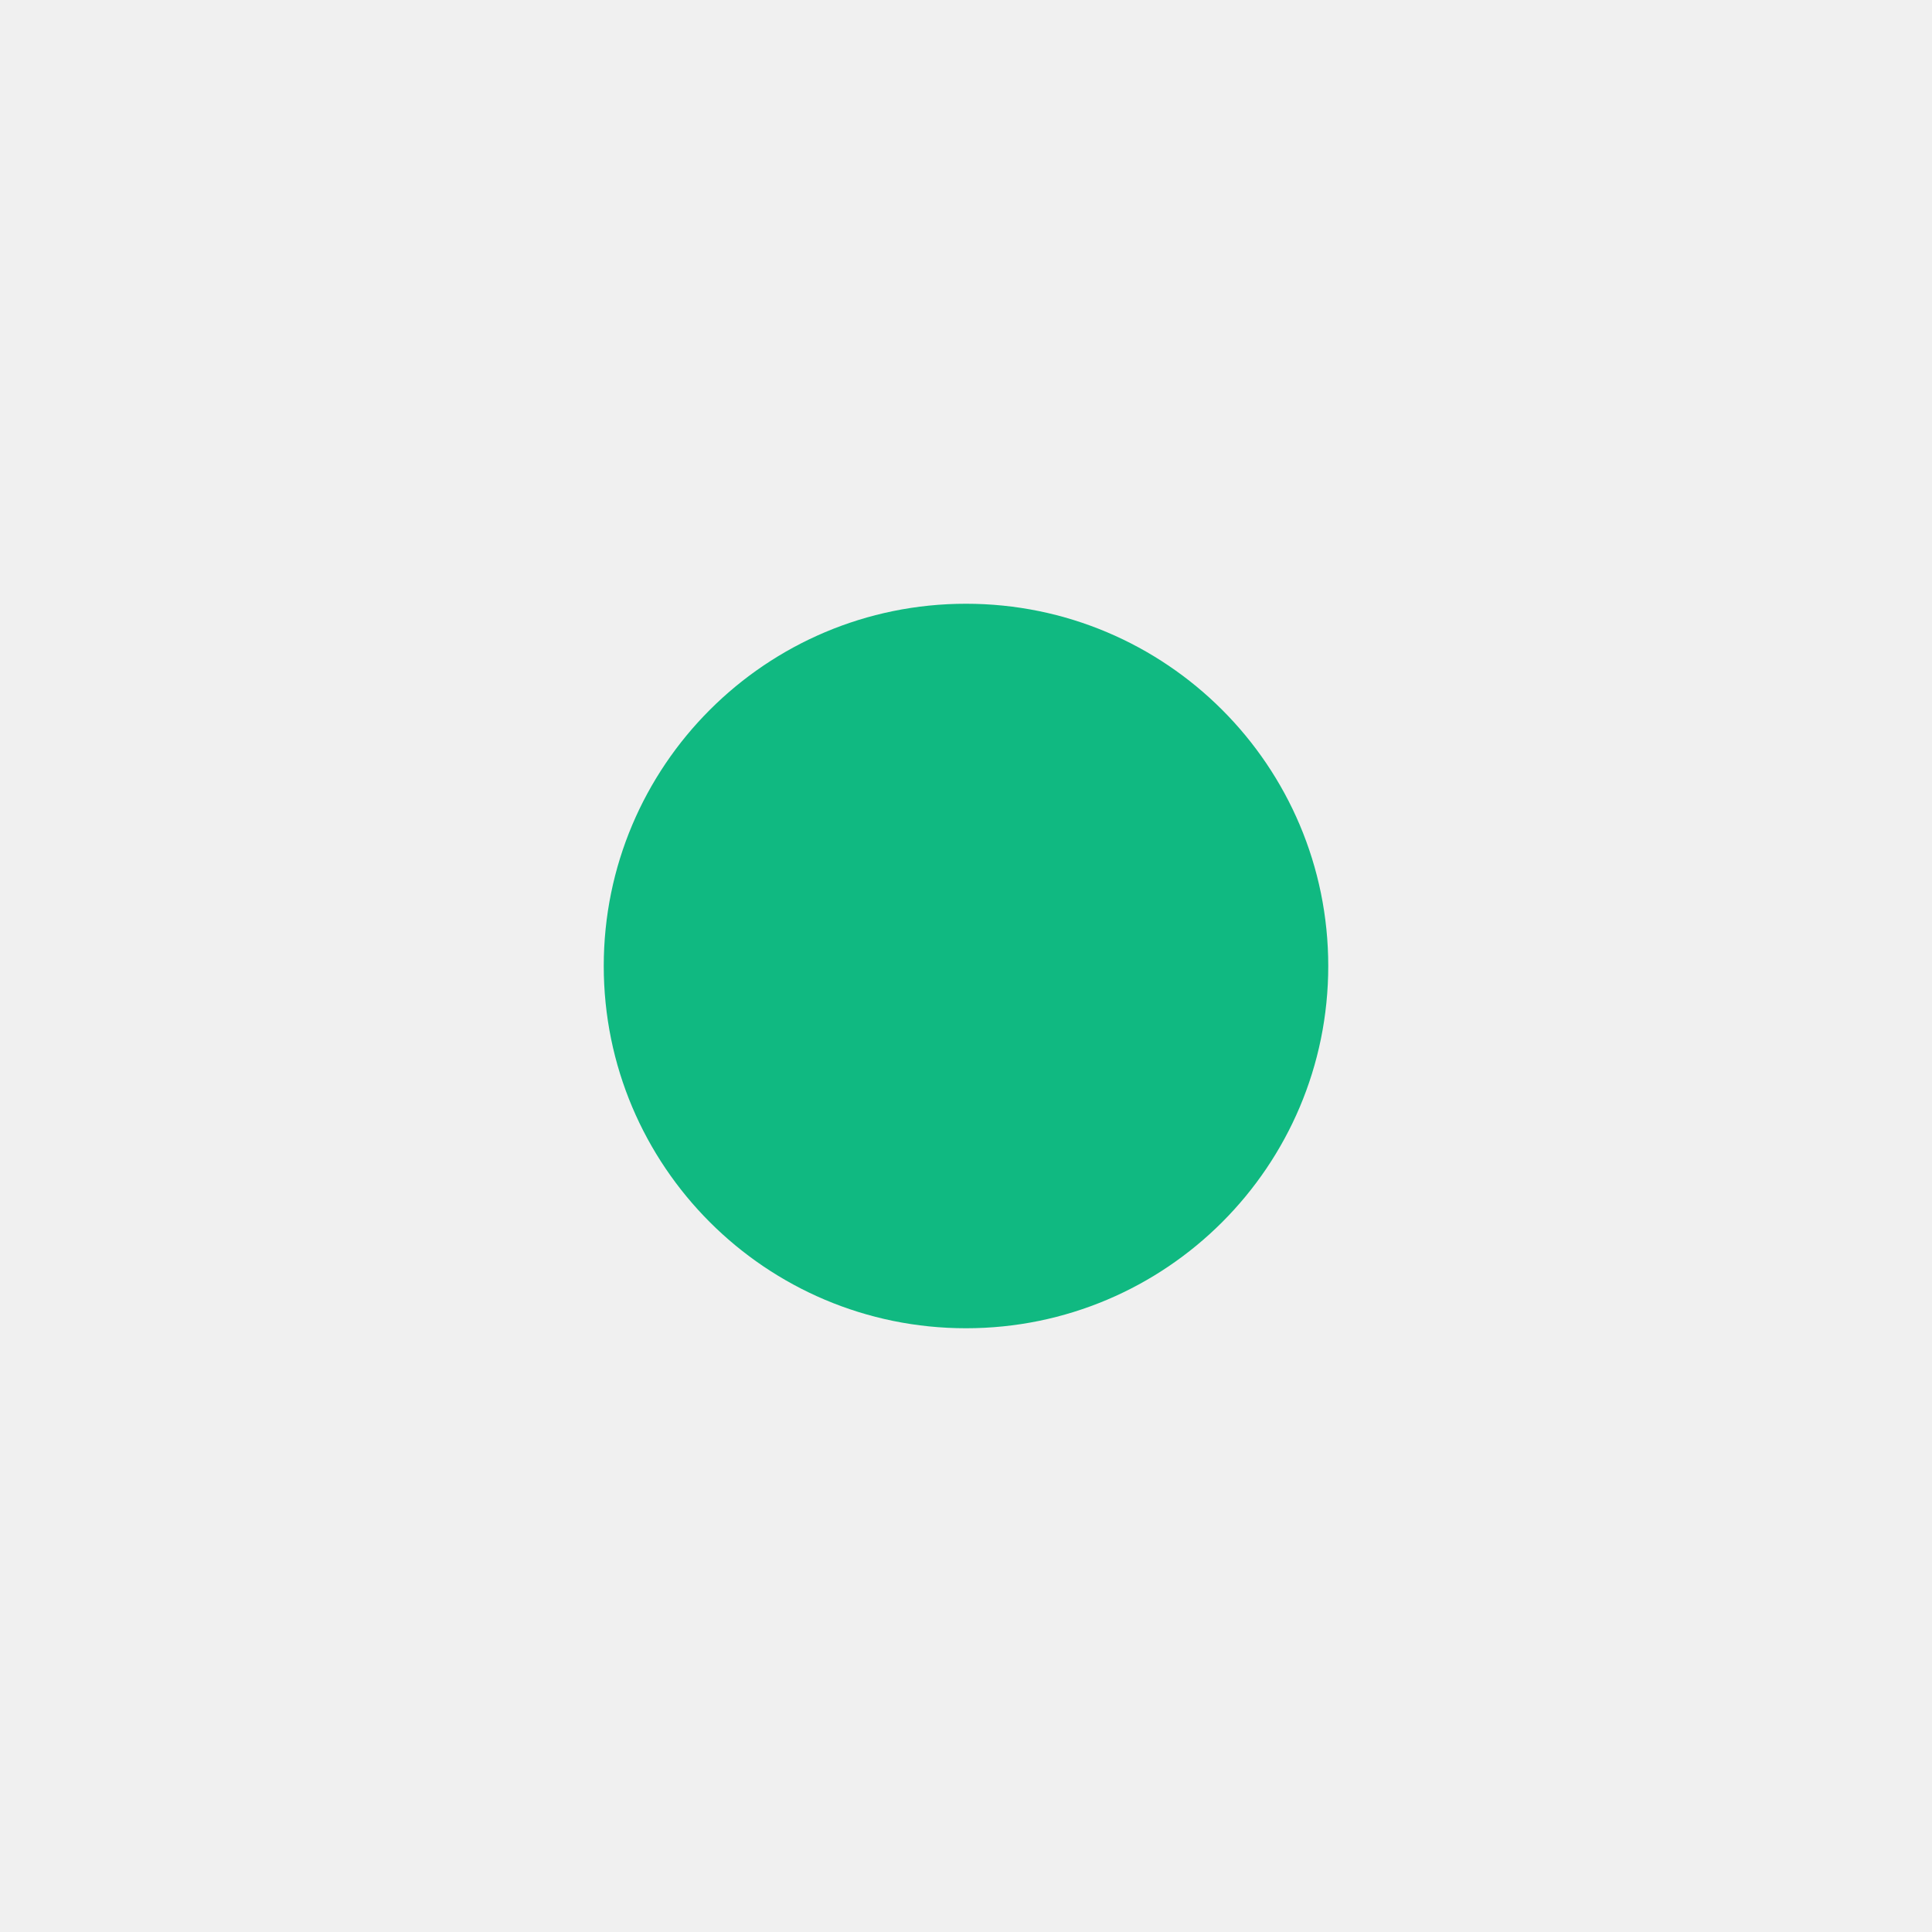
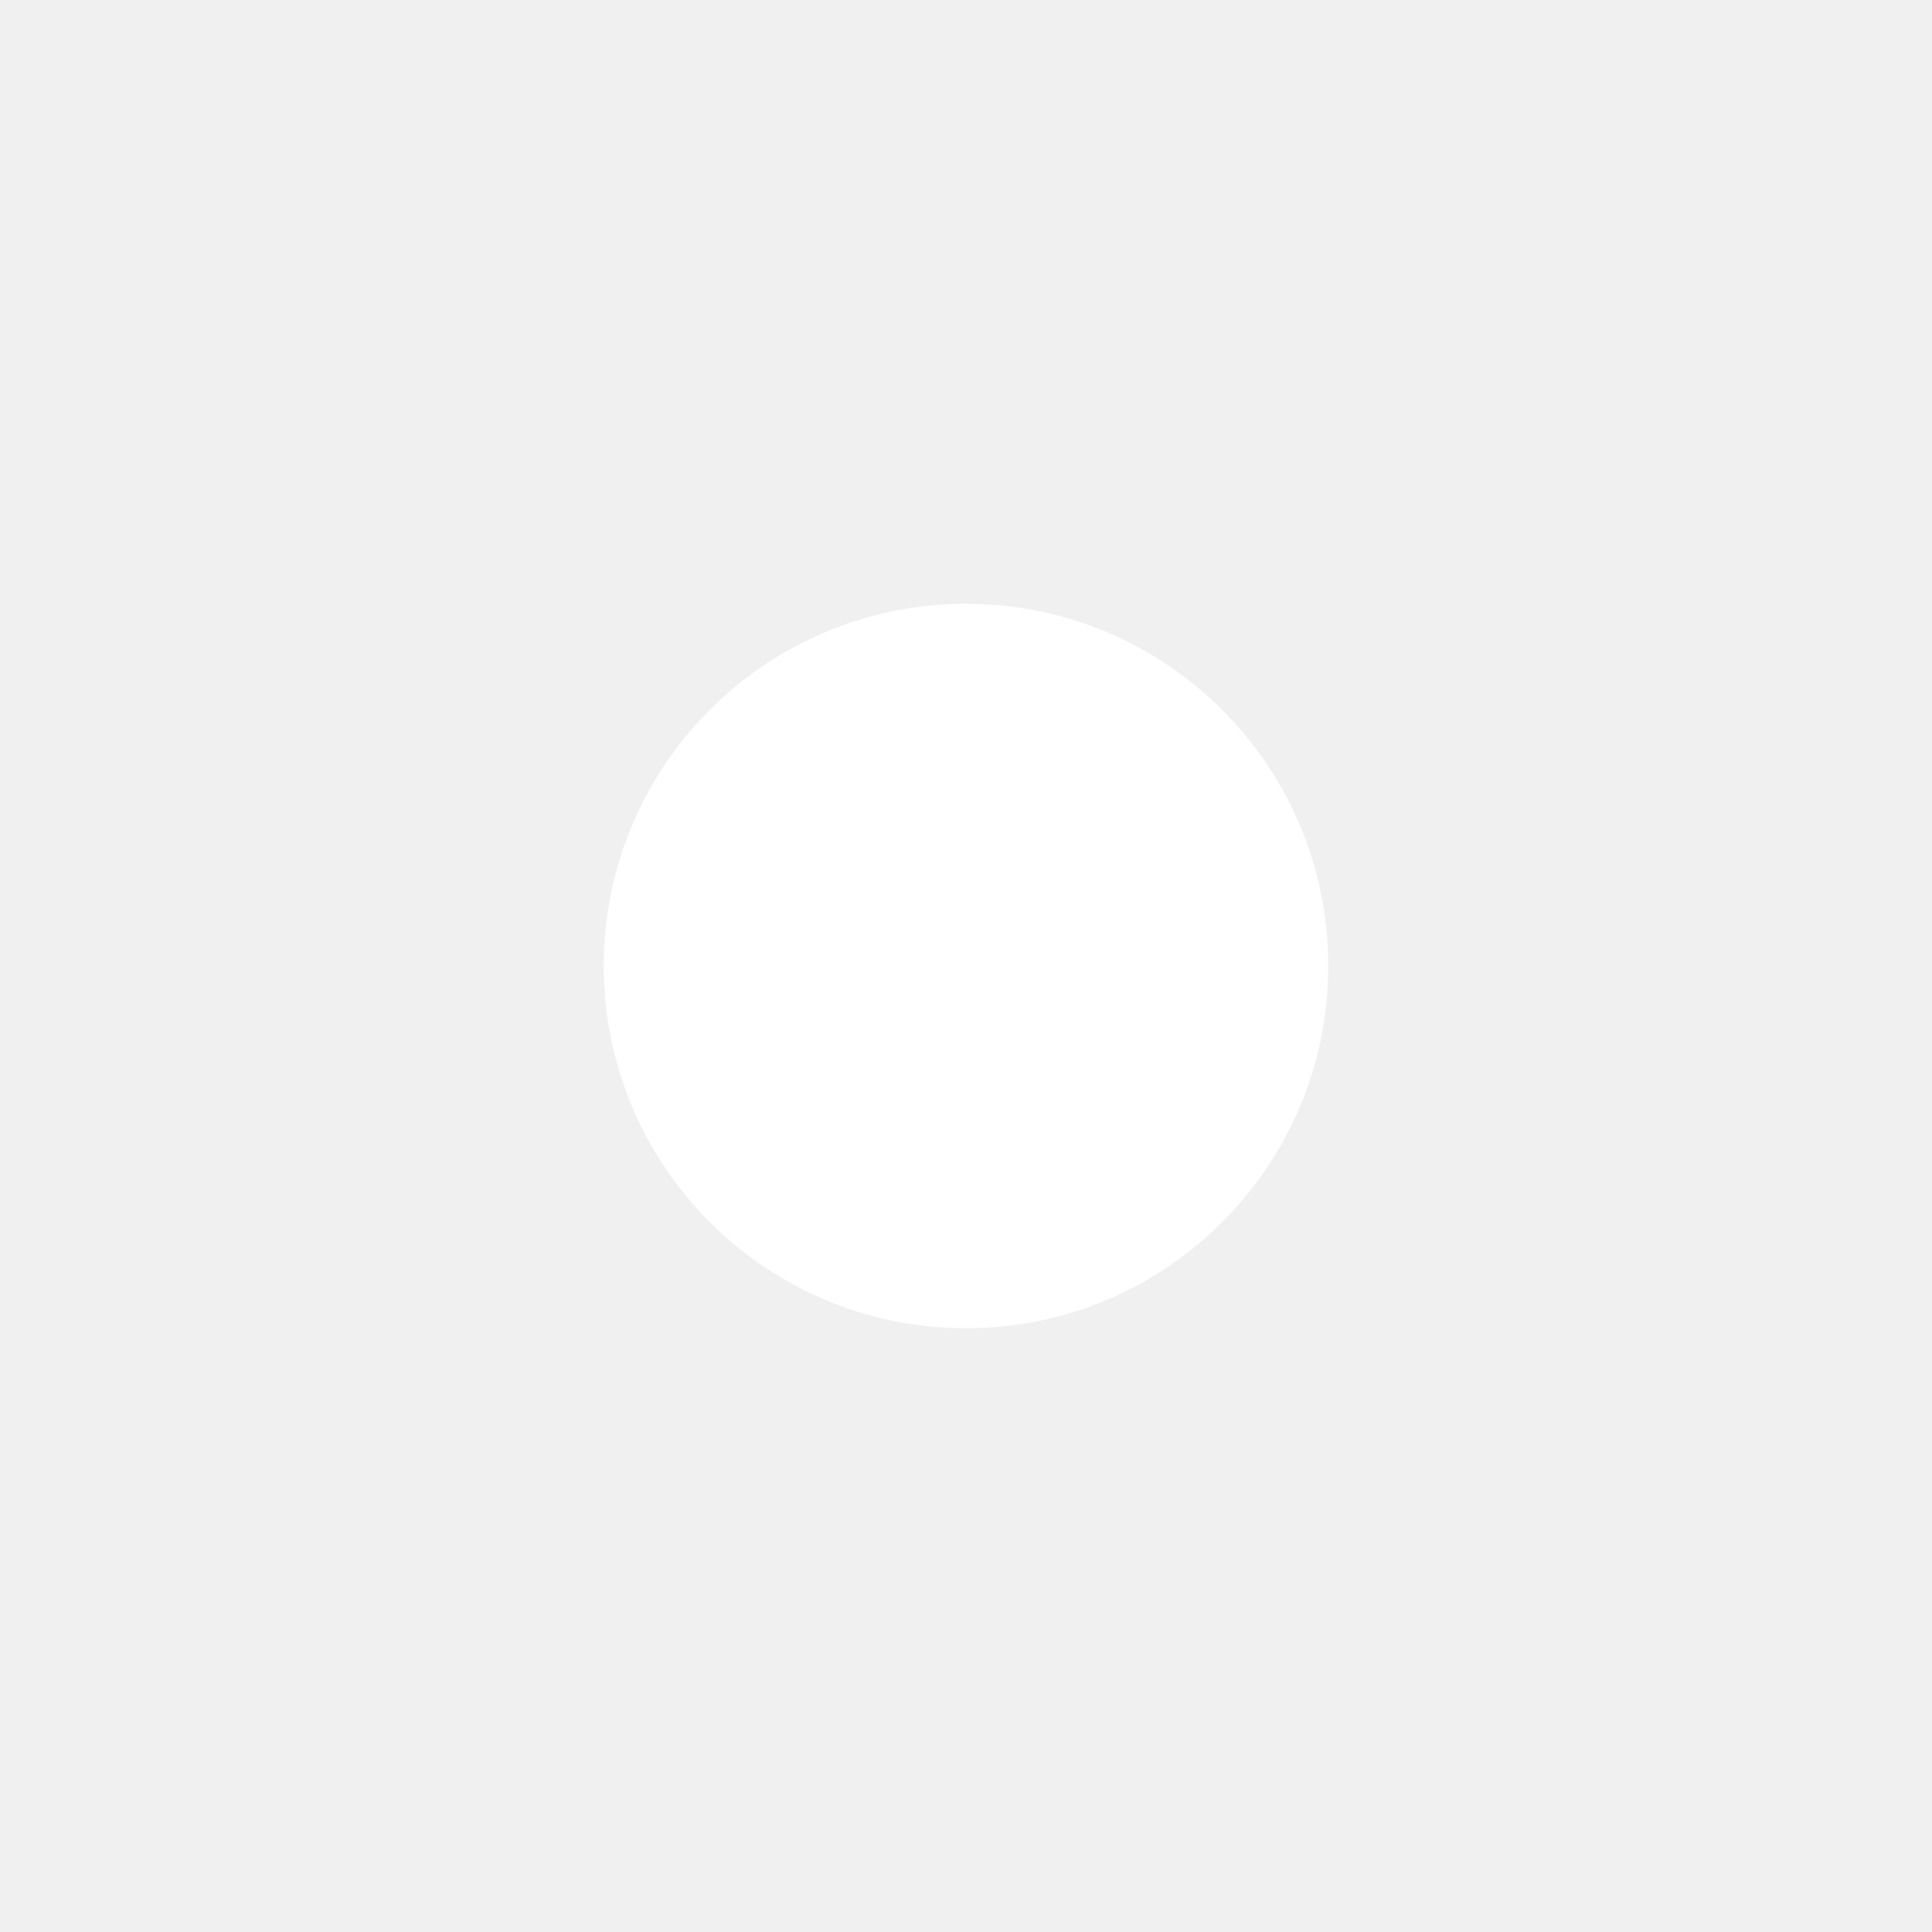
<svg xmlns="http://www.w3.org/2000/svg" width="32" height="32" viewBox="0 0 32 32" fill="none">
-   <path d="M21.5 16C21.5 19.038 19.038 21.5 16 21.5C12.962 21.5 10.5 19.038 10.5 16C10.5 12.962 12.962 10.5 16 10.5C19.038 10.5 21.5 12.962 21.5 16Z" fill="#10B981" stroke="#10B981" />
+   <path d="M21.5 16C21.5 19.038 19.038 21.5 16 21.5C12.962 21.5 10.5 19.038 10.5 16C10.5 12.962 12.962 10.5 16 10.5C19.038 10.5 21.5 12.962 21.5 16Z" fill="#ffffff" stroke="#ffffff" />
</svg>
